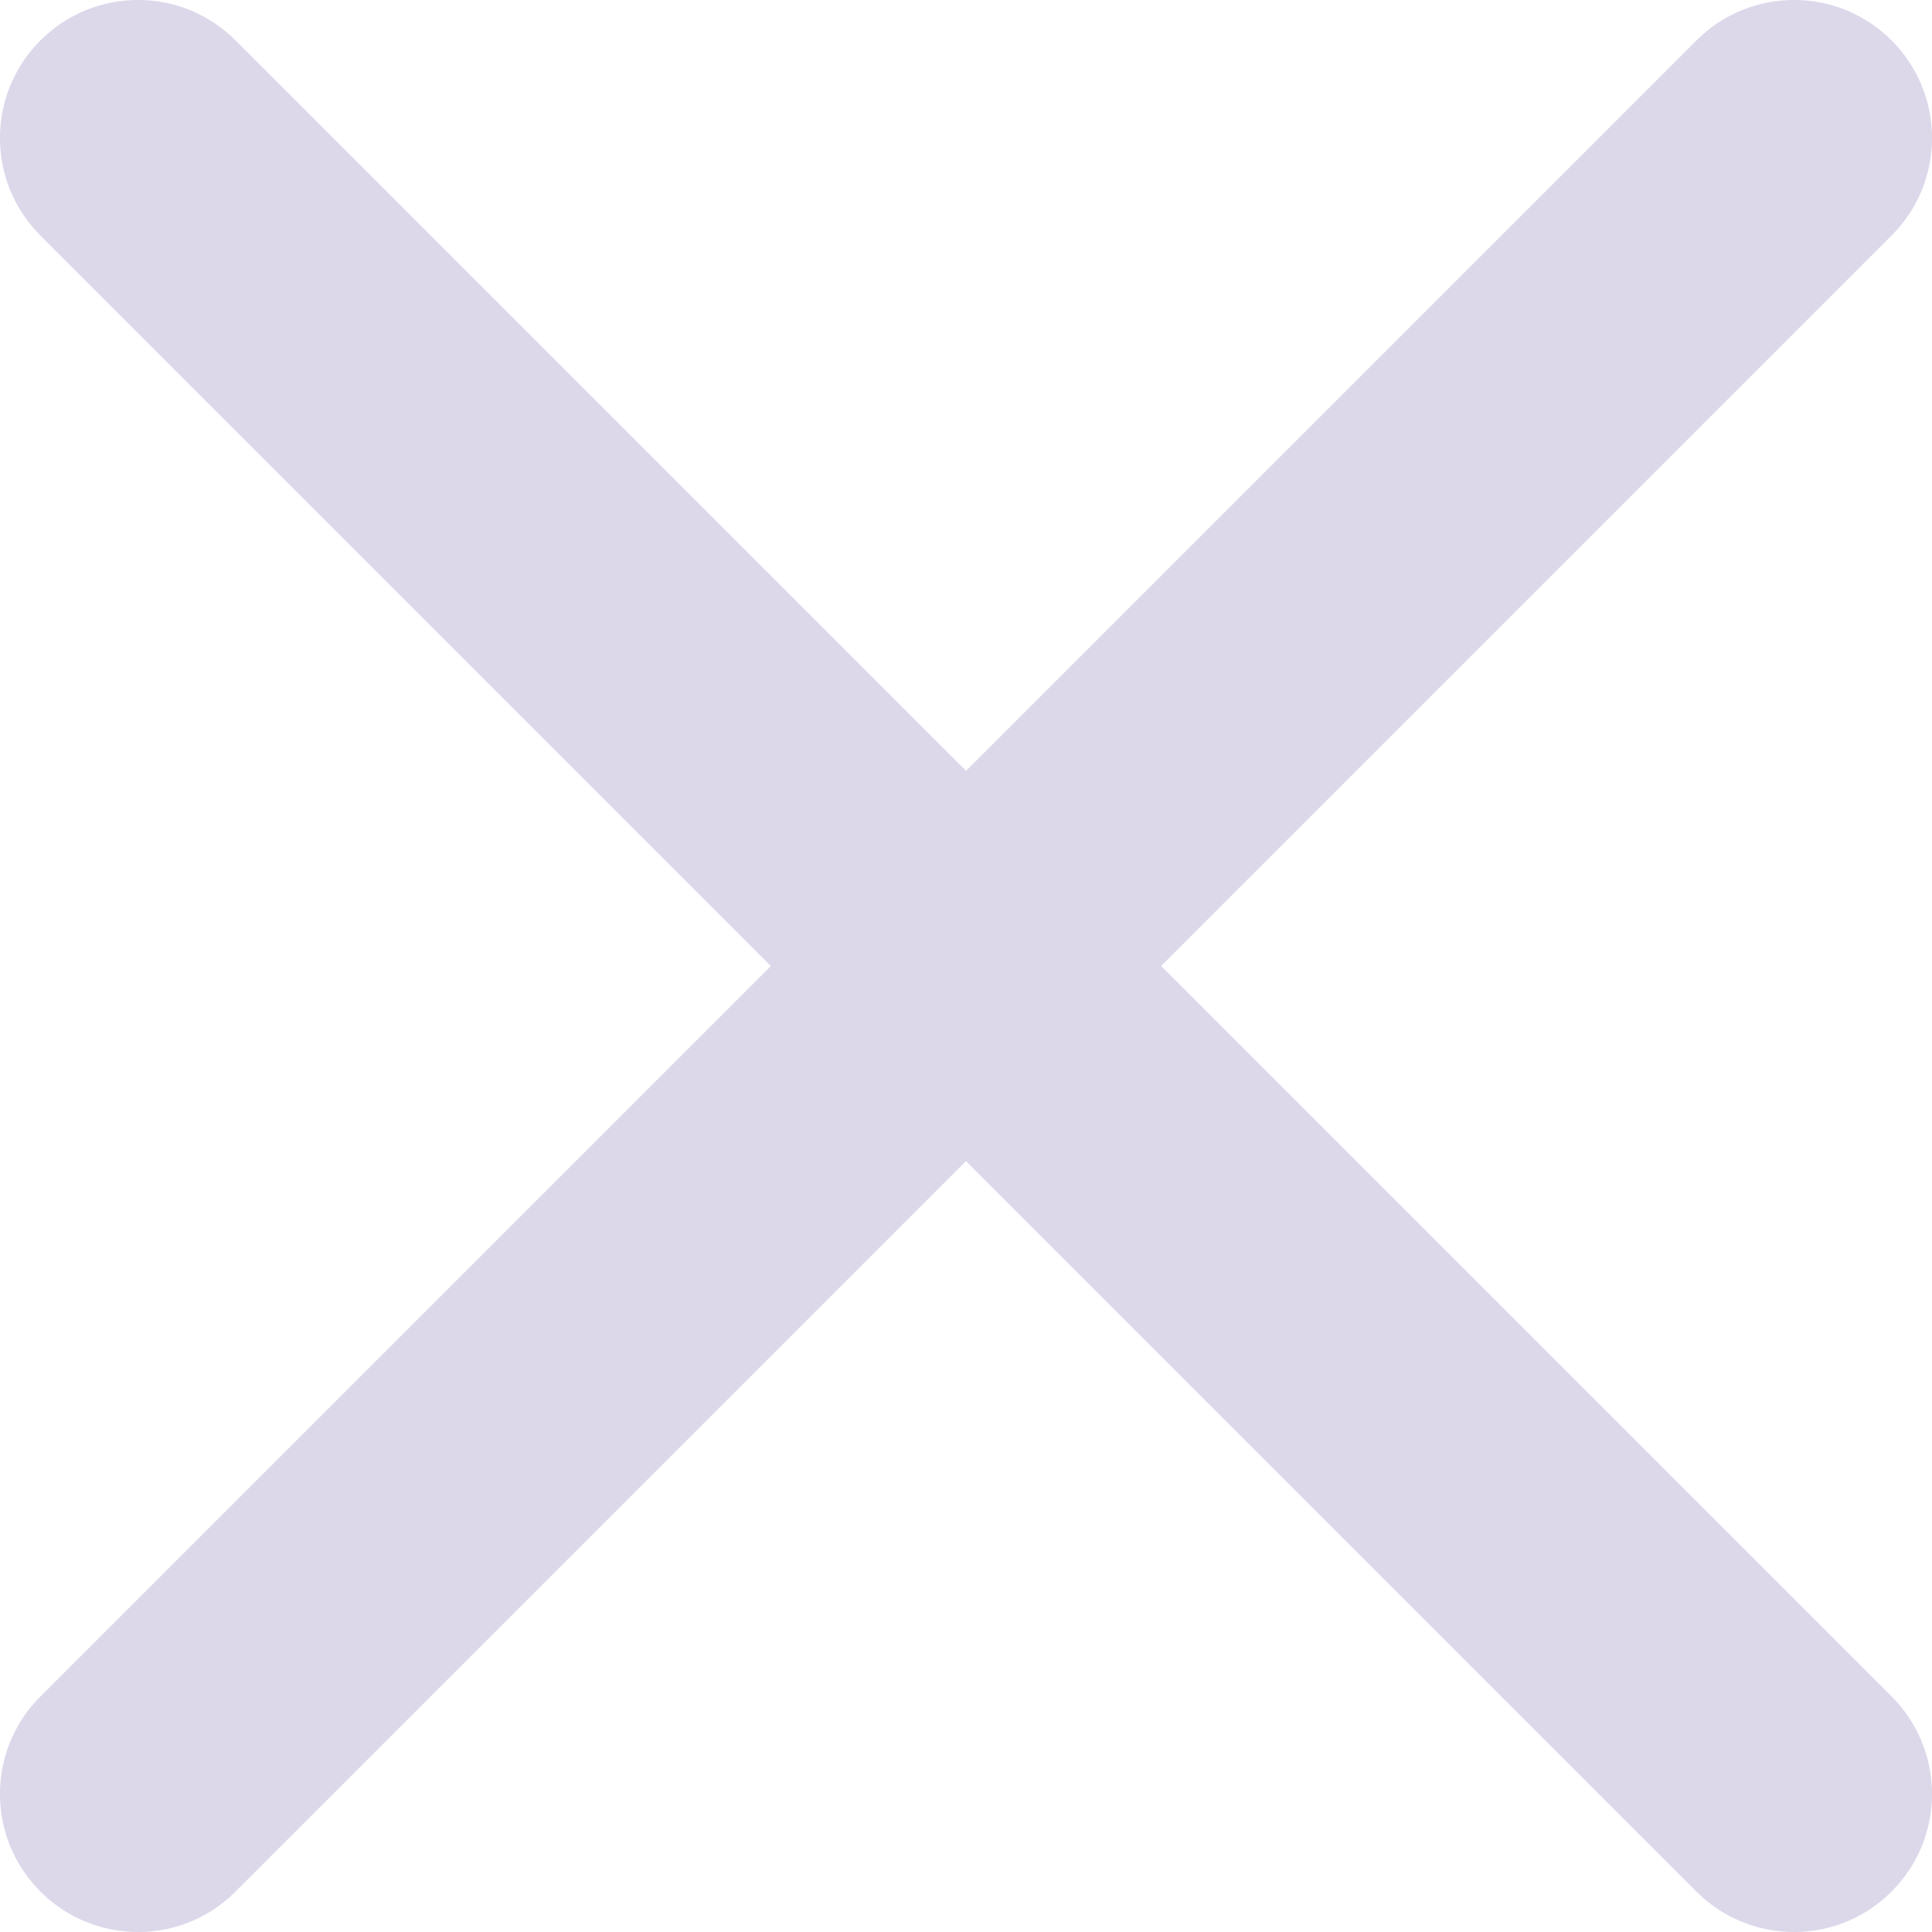
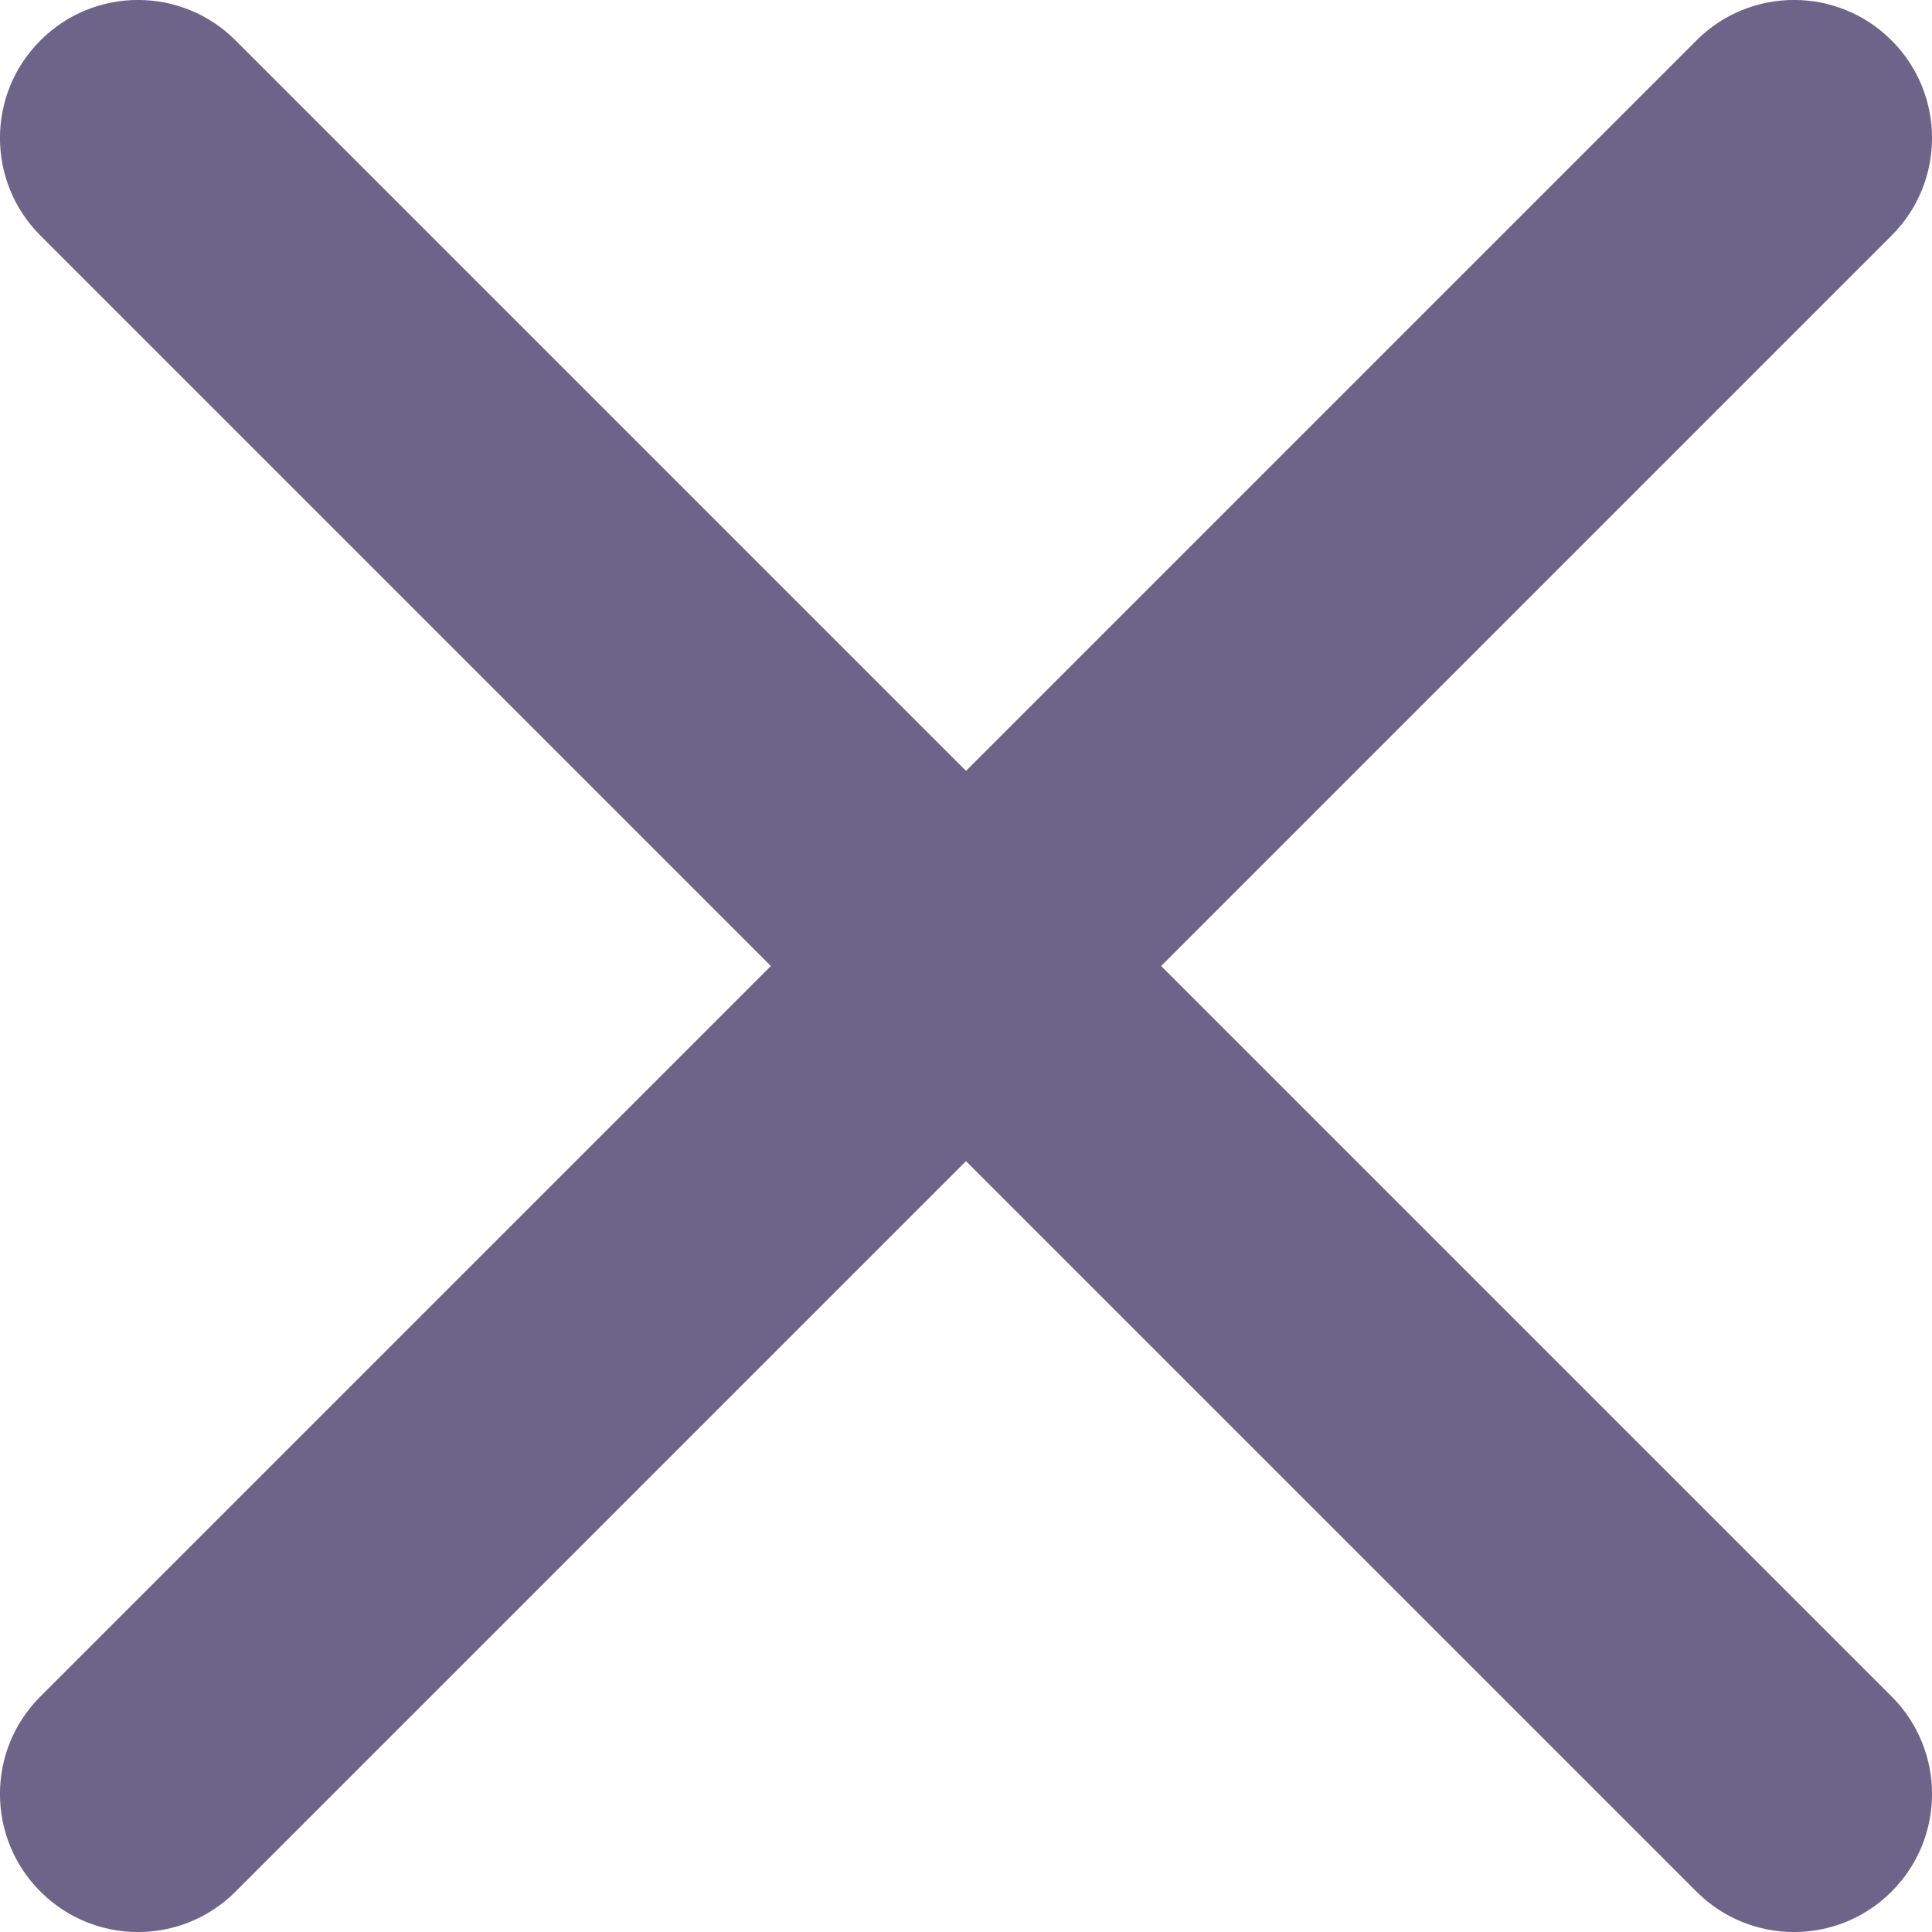
<svg xmlns="http://www.w3.org/2000/svg" width="14" height="14" viewBox="0 0 14 14" fill="none">
-   <path fill-rule="evenodd" clip-rule="evenodd" d="M0.293 12.293C-0.098 12.683 -0.098 13.317 0.293 13.707C0.683 14.098 1.317 14.098 1.707 13.707L7 8.414L12.293 13.707C12.683 14.098 13.317 14.098 13.707 13.707C14.098 13.317 14.098 12.683 13.707 12.293L8.414 7L13.707 1.707C14.098 1.317 14.098 0.683 13.707 0.293C13.317 -0.098 12.683 -0.098 12.293 0.293L7 5.586L1.707 0.293C1.317 -0.098 0.683 -0.098 0.293 0.293C-0.098 0.683 -0.098 1.317 0.293 1.707L5.586 7L0.293 12.293Z" fill="#DCD8EA" />
+   <path fill-rule="evenodd" clip-rule="evenodd" d="M0.293 12.293C-0.098 12.683 -0.098 13.317 0.293 13.707C0.683 14.098 1.317 14.098 1.707 13.707L7 8.414L12.293 13.707C12.683 14.098 13.317 14.098 13.707 13.707C14.098 13.317 14.098 12.683 13.707 12.293L8.414 7L13.707 1.707C14.098 1.317 14.098 0.683 13.707 0.293C13.317 -0.098 12.683 -0.098 12.293 0.293L7 5.586L1.707 0.293C1.317 -0.098 0.683 -0.098 0.293 0.293C-0.098 0.683 -0.098 1.317 0.293 1.707L5.586 7L0.293 12.293Z" fill="#6D6489" />
</svg>
